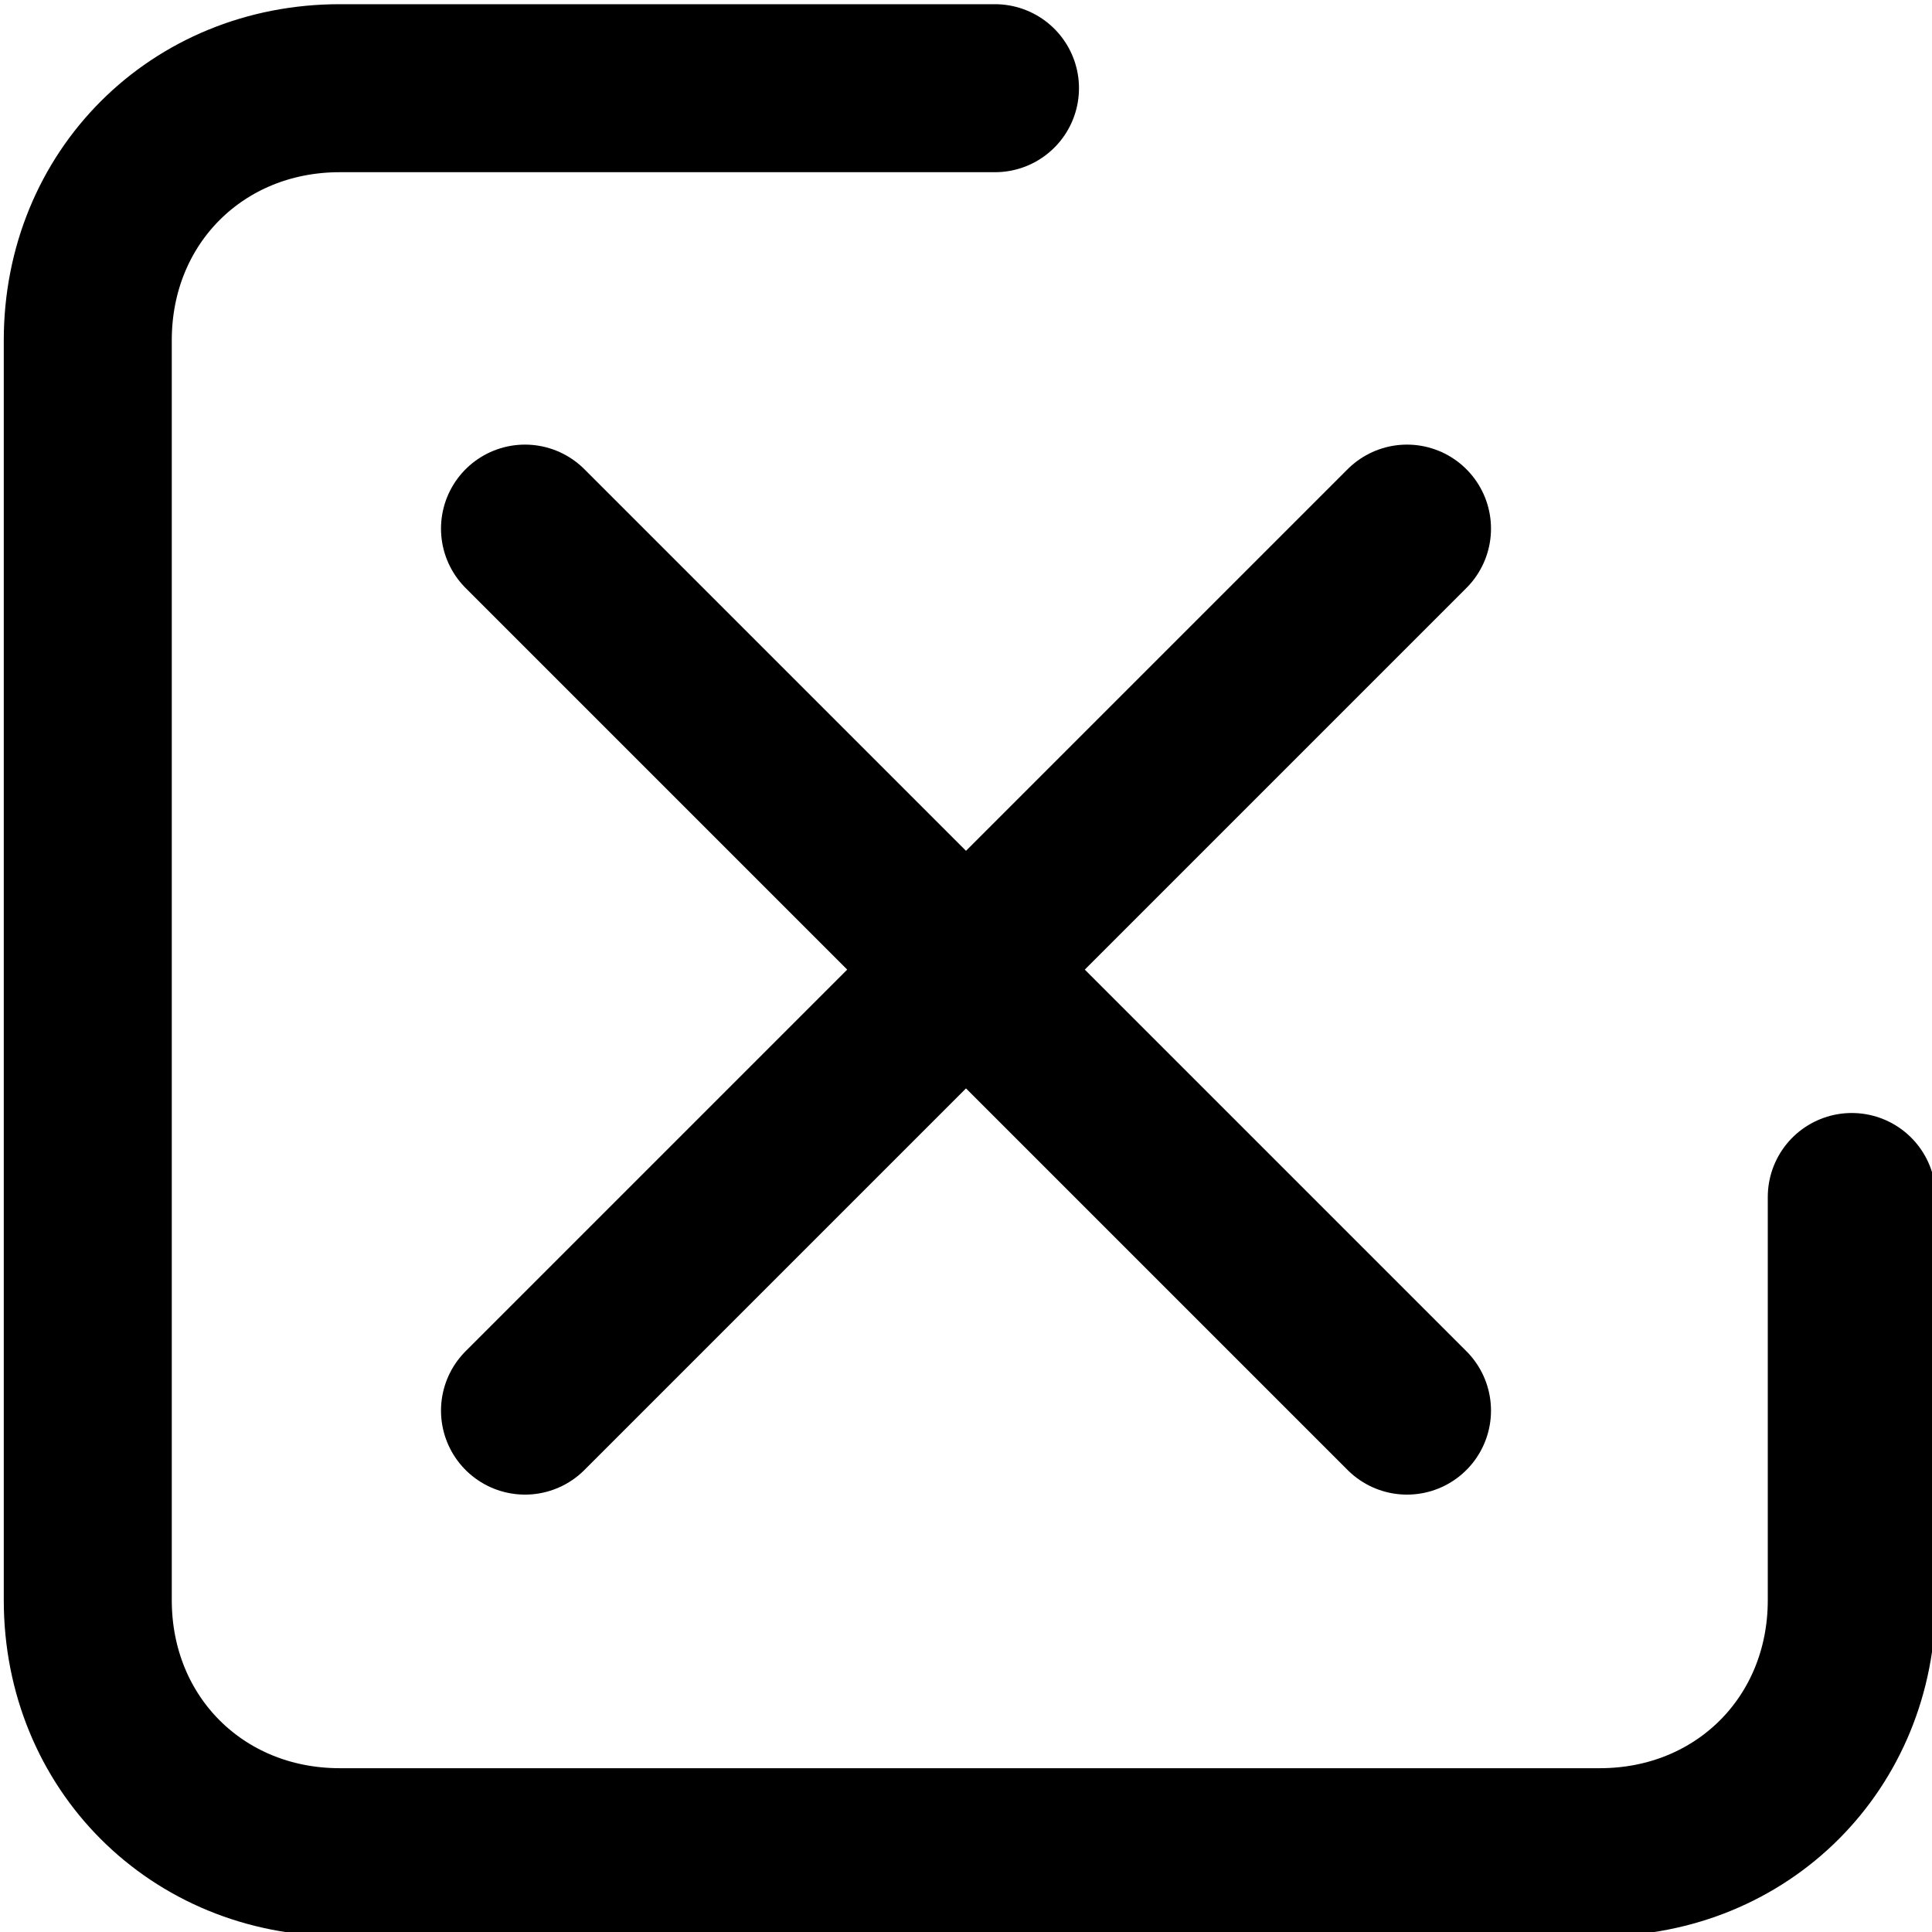
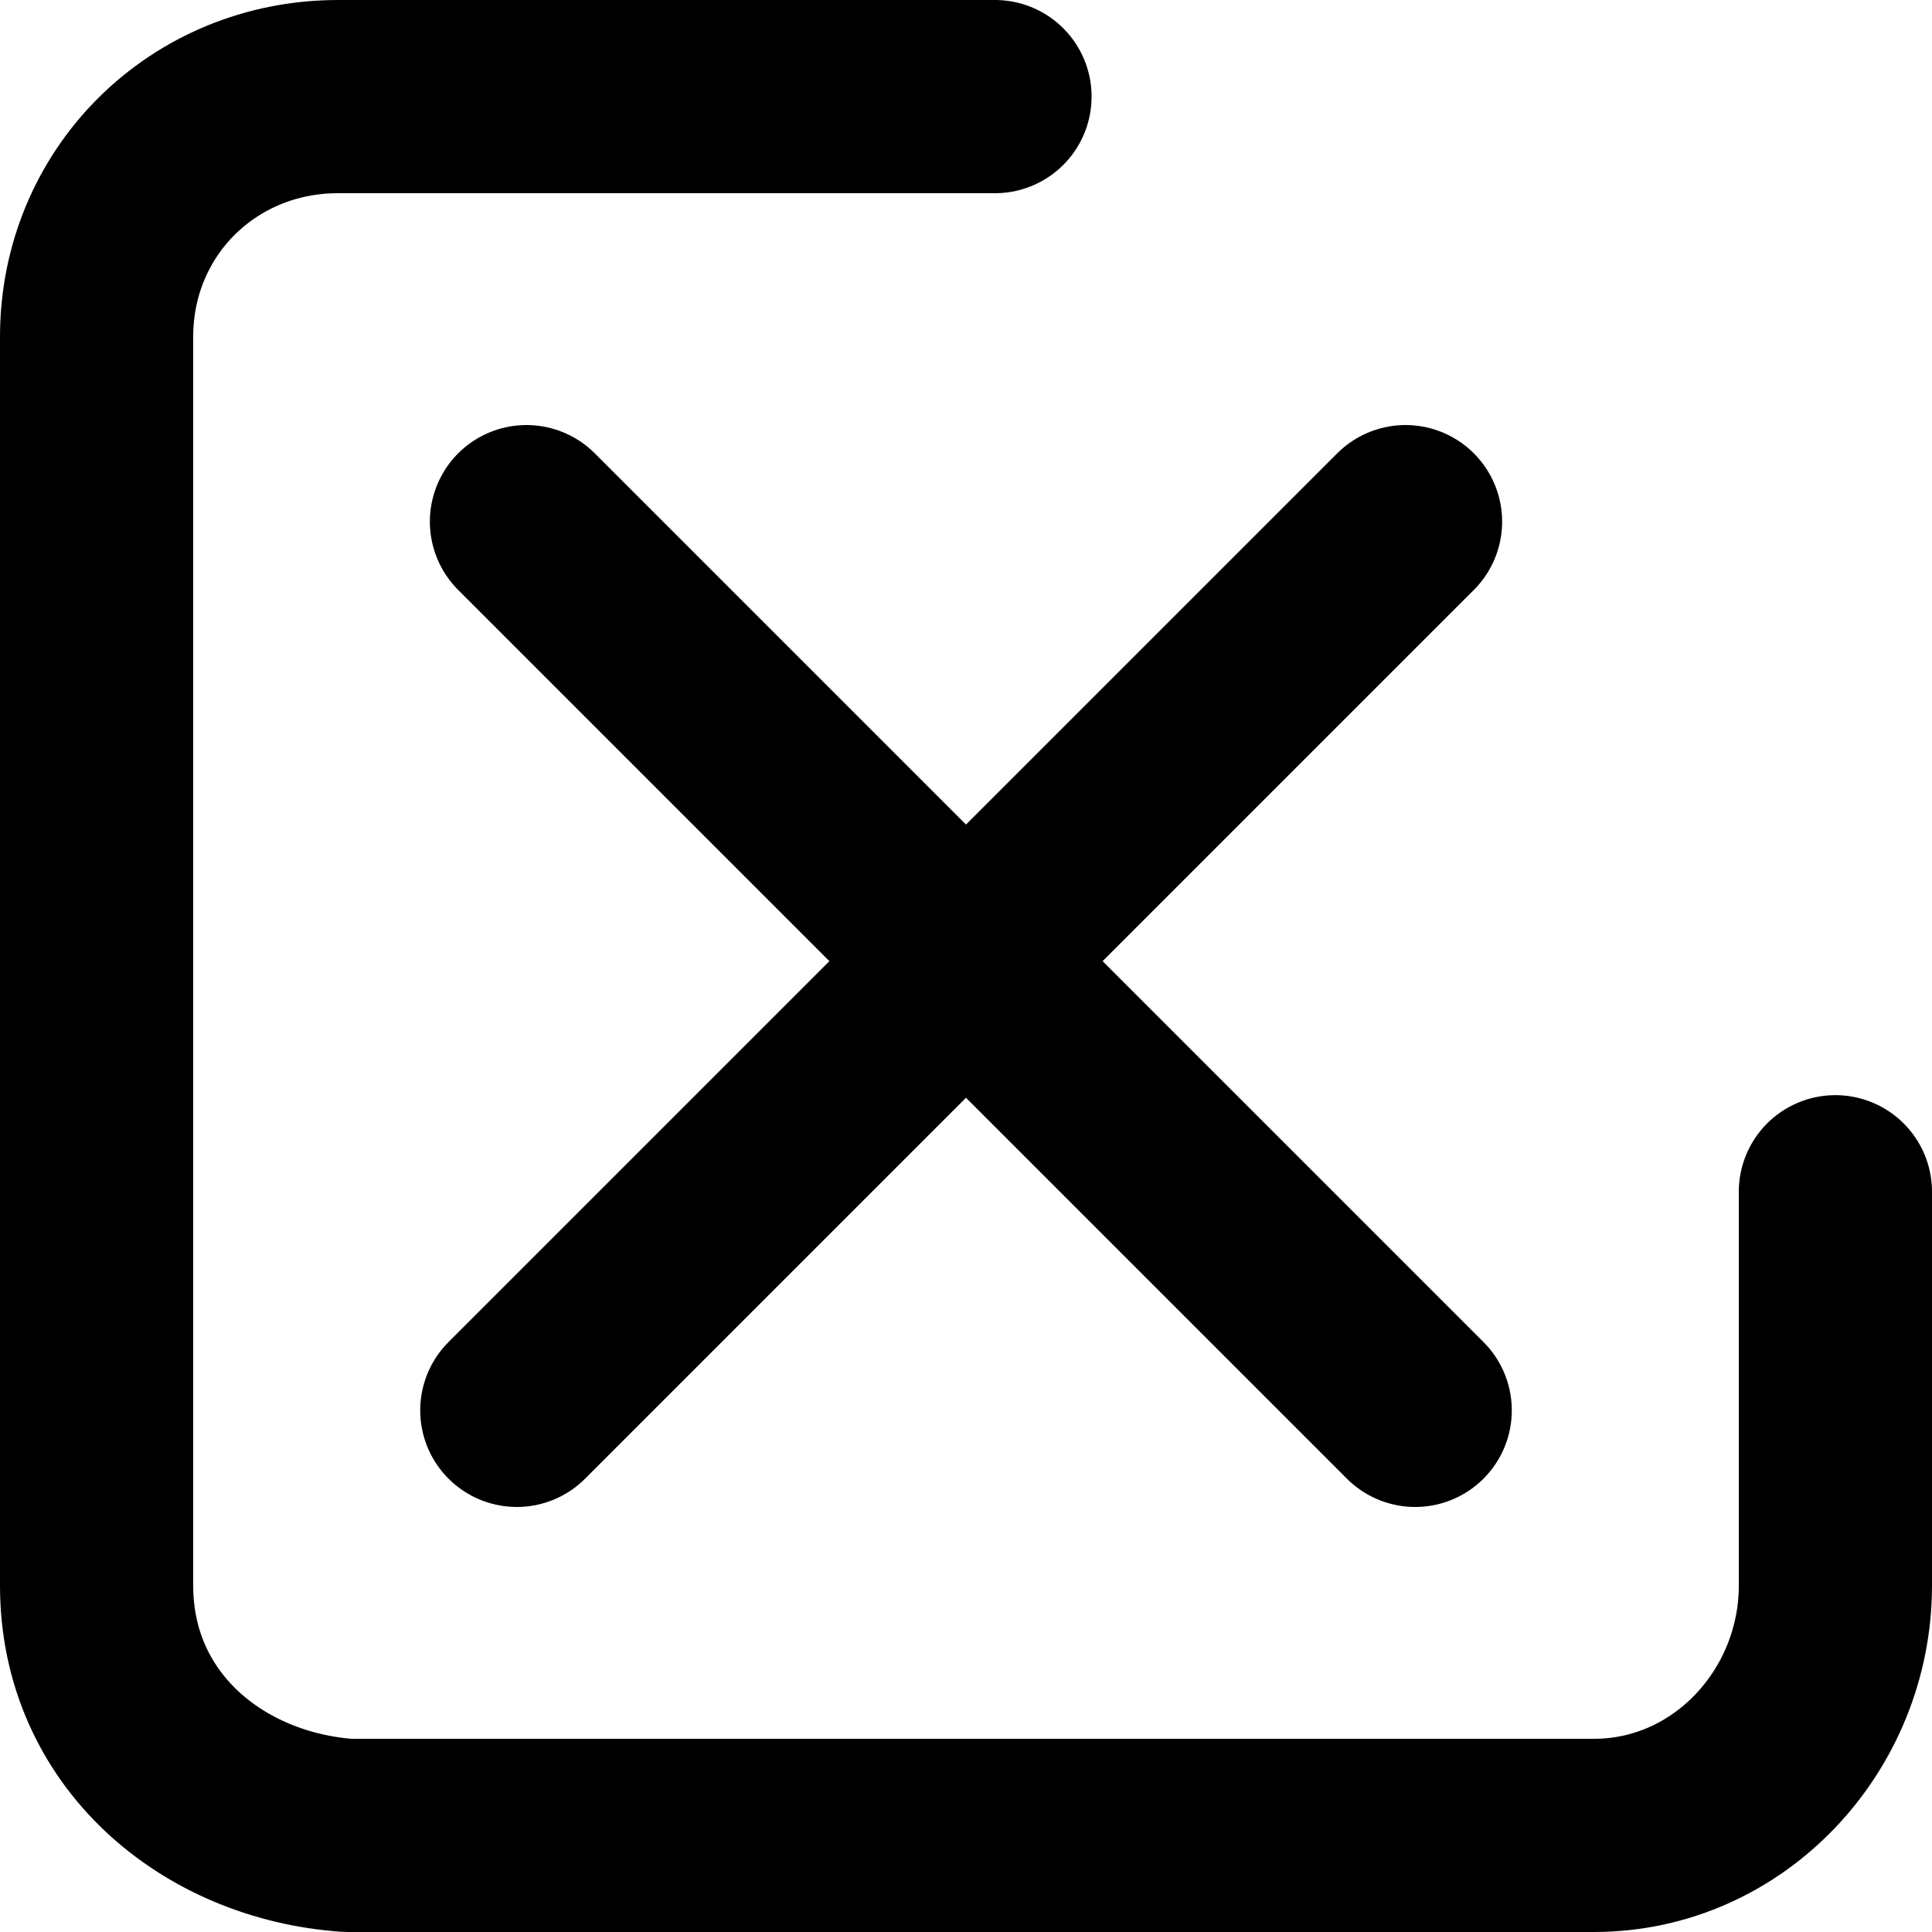
- <svg xmlns="http://www.w3.org/2000/svg" version="1.1" id="Слой_1" x="0" y="0" viewBox="0 0 23 23" xml:space="preserve">
-   <g id="Unvote" transform="translate(-392.755 -1166.25)">
-     <g id="Interface-Essential_Form-Validation_close" transform="translate(191.25 -3211.207)">
-       <g id="Group_395" transform="translate(207.755 4383.75)">
-         <g id="close" fill="none" stroke="currentColor" stroke-width="2" stroke-linecap="round" stroke-linejoin="round">
-           <path id="Shape_1765" d="M0 10.5L10.5 0" />
-           <path id="Shape_1766" d="M10.5 10.5L0 0" />
-         </g>
-       </g>
+ <svg xmlns="http://www.w3.org/2000/svg" version="1.1" id="unvote" x="0px" y="0px" viewBox="0 0 20 20" enable-background="new 0 0 20 20" xml:space="preserve">
+   <g>
+     <g transform="translate(-5.8 -993.55)">
+       <path fill="none" stroke="currentColor" stroke-width="2" stroke-linecap="round" stroke-linejoin="round" d="M11.15,1008.15    l9.2-9.2" />
+       <path fill="none" stroke="currentColor" stroke-width="2" stroke-linecap="round" stroke-linejoin="round" d="M20.45,1008.15    L11.25,998.95" />
    </g>
-     <path id="Shape_1764" d="M414.8 1180.5v4.8c0 1.7-1.3 3-3 3h-15c-1.7 0-3-1.3-3-3v-15c0-1.7 1.3-3 3-3h7.8" fill="none" stroke="currentColor" stroke-width="2" stroke-linecap="round" stroke-linejoin="round" />
+     <path fill="none" stroke="currentColor" stroke-width="2" stroke-linecap="round" stroke-linejoin="round" d="M19,12.337v4.077   C19,17.807,17.9,19,16.5,19h-0.1H3.6C2.2,18.901,1,17.906,1,16.414v-0.099V3.486C1,2.094,2.1,1,3.5,1h0.1h6.7" />
  </g>
</svg>
